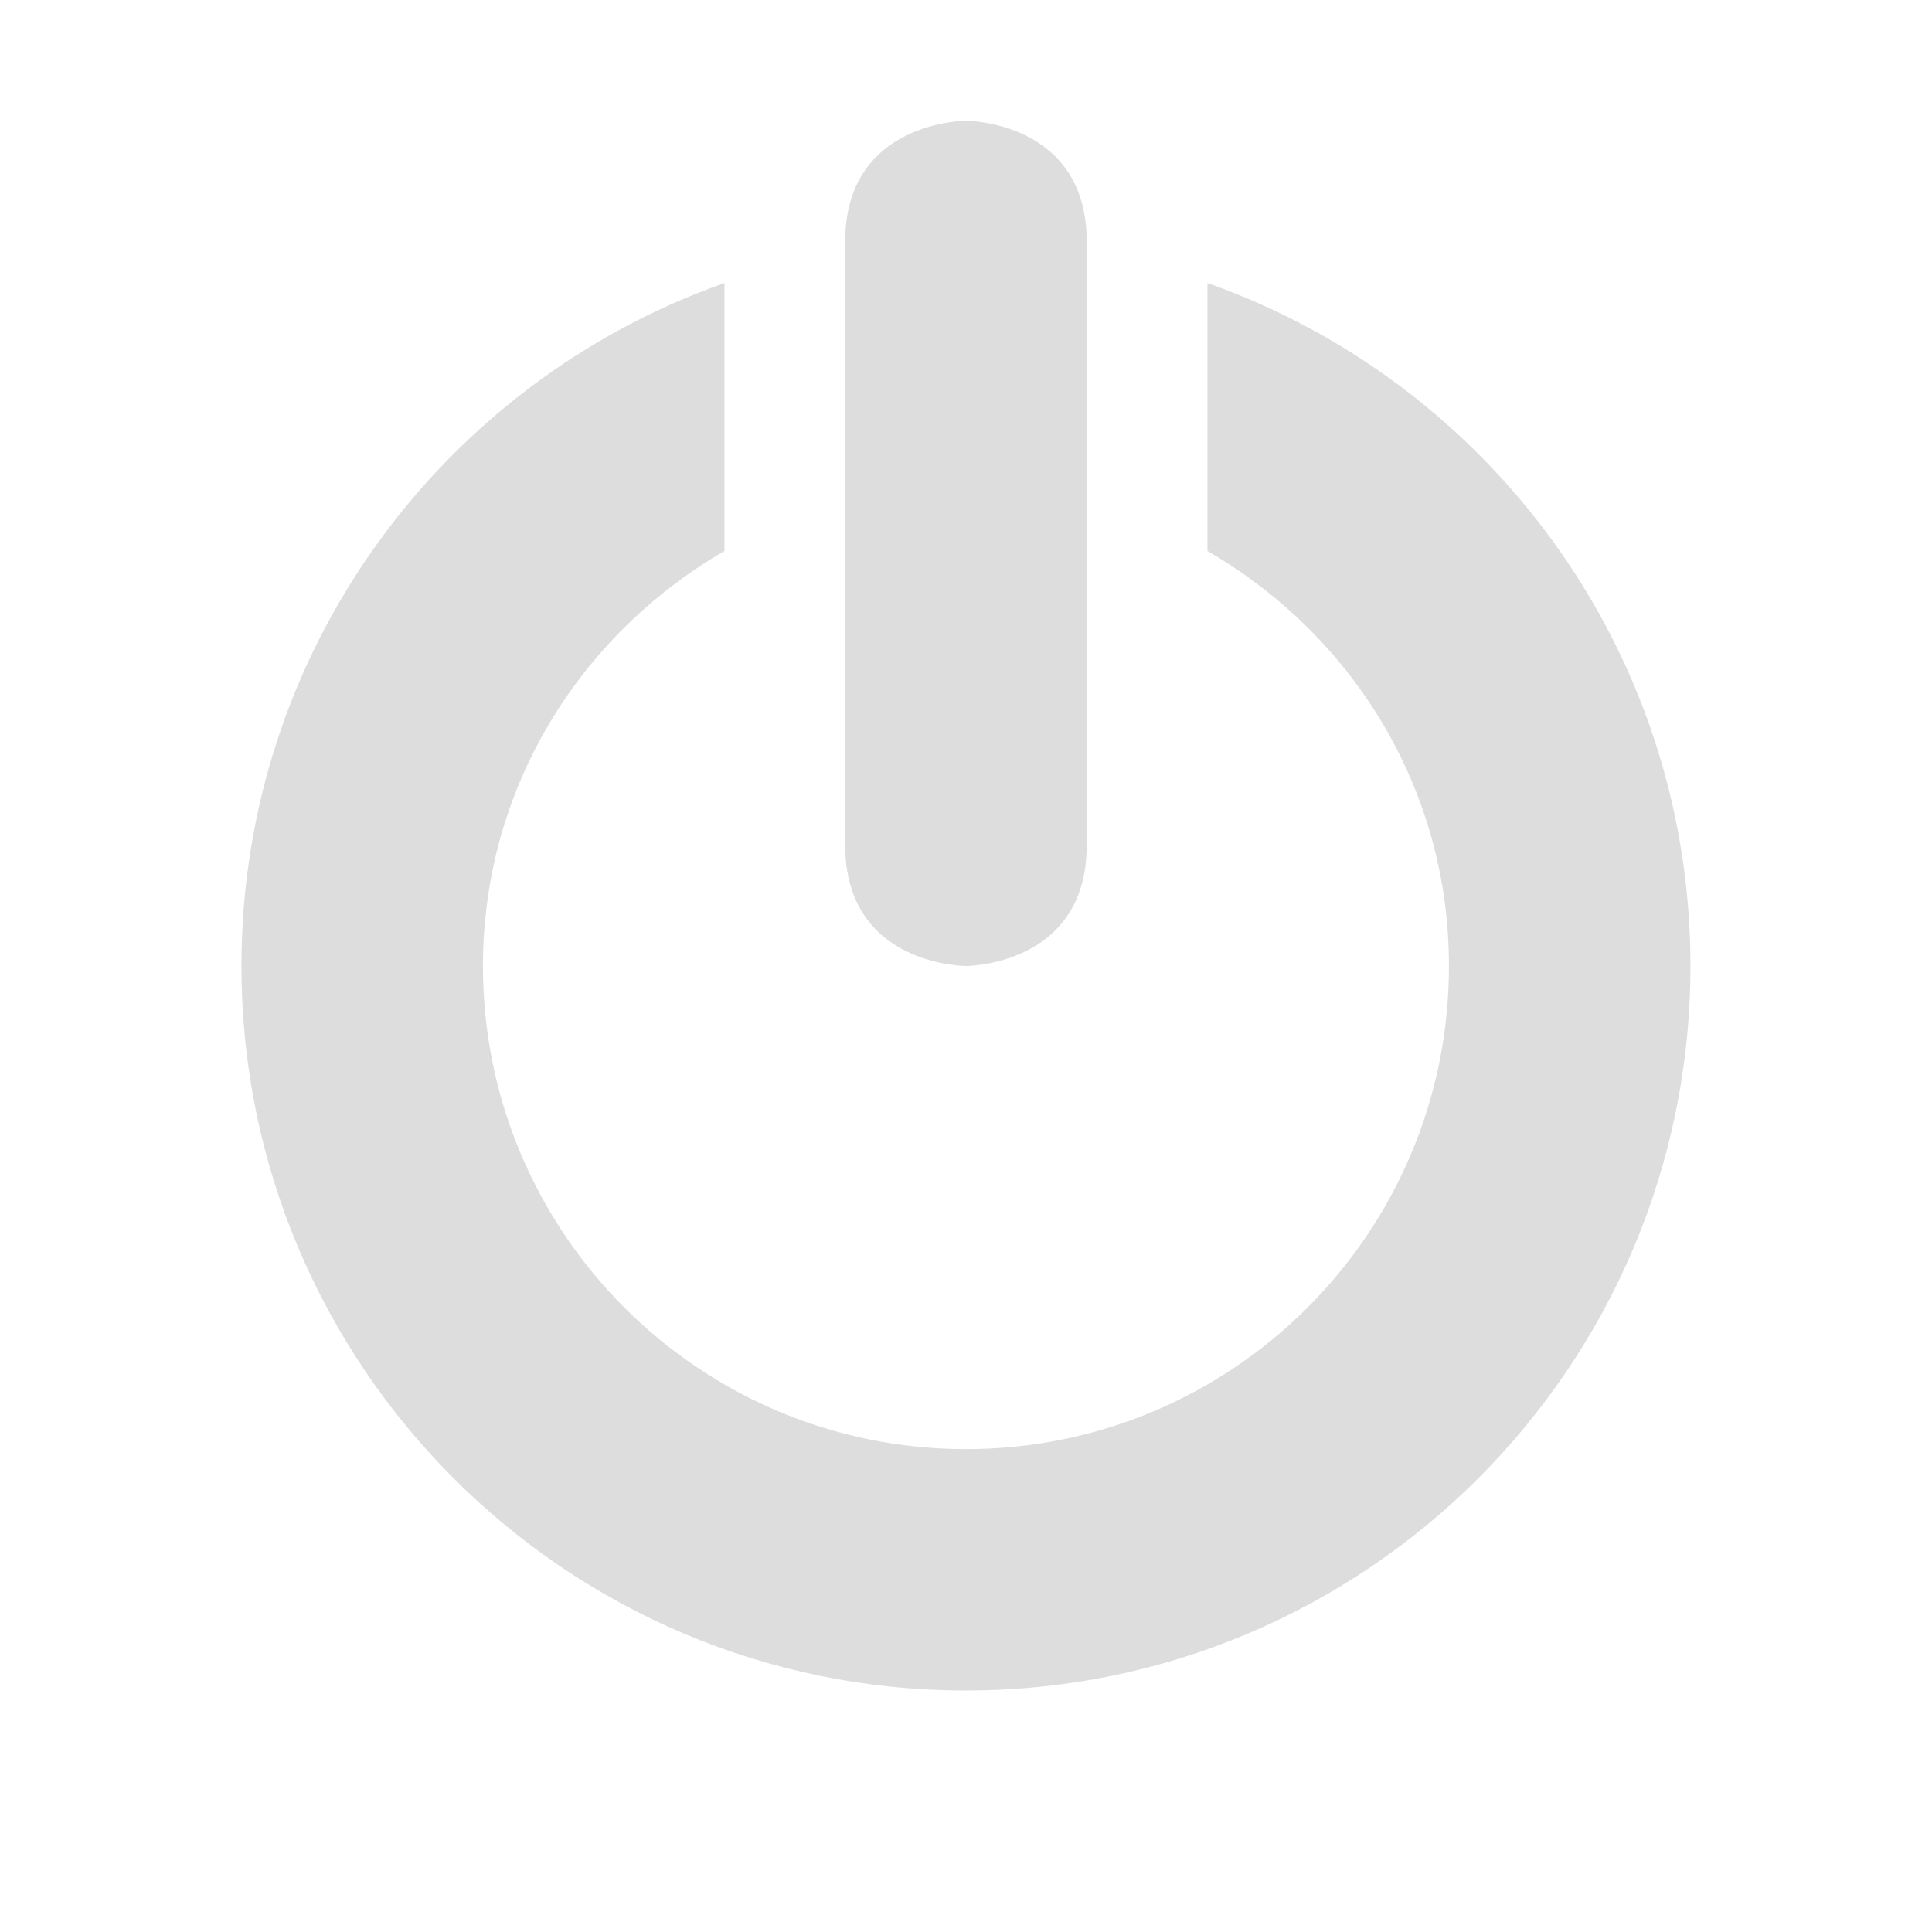
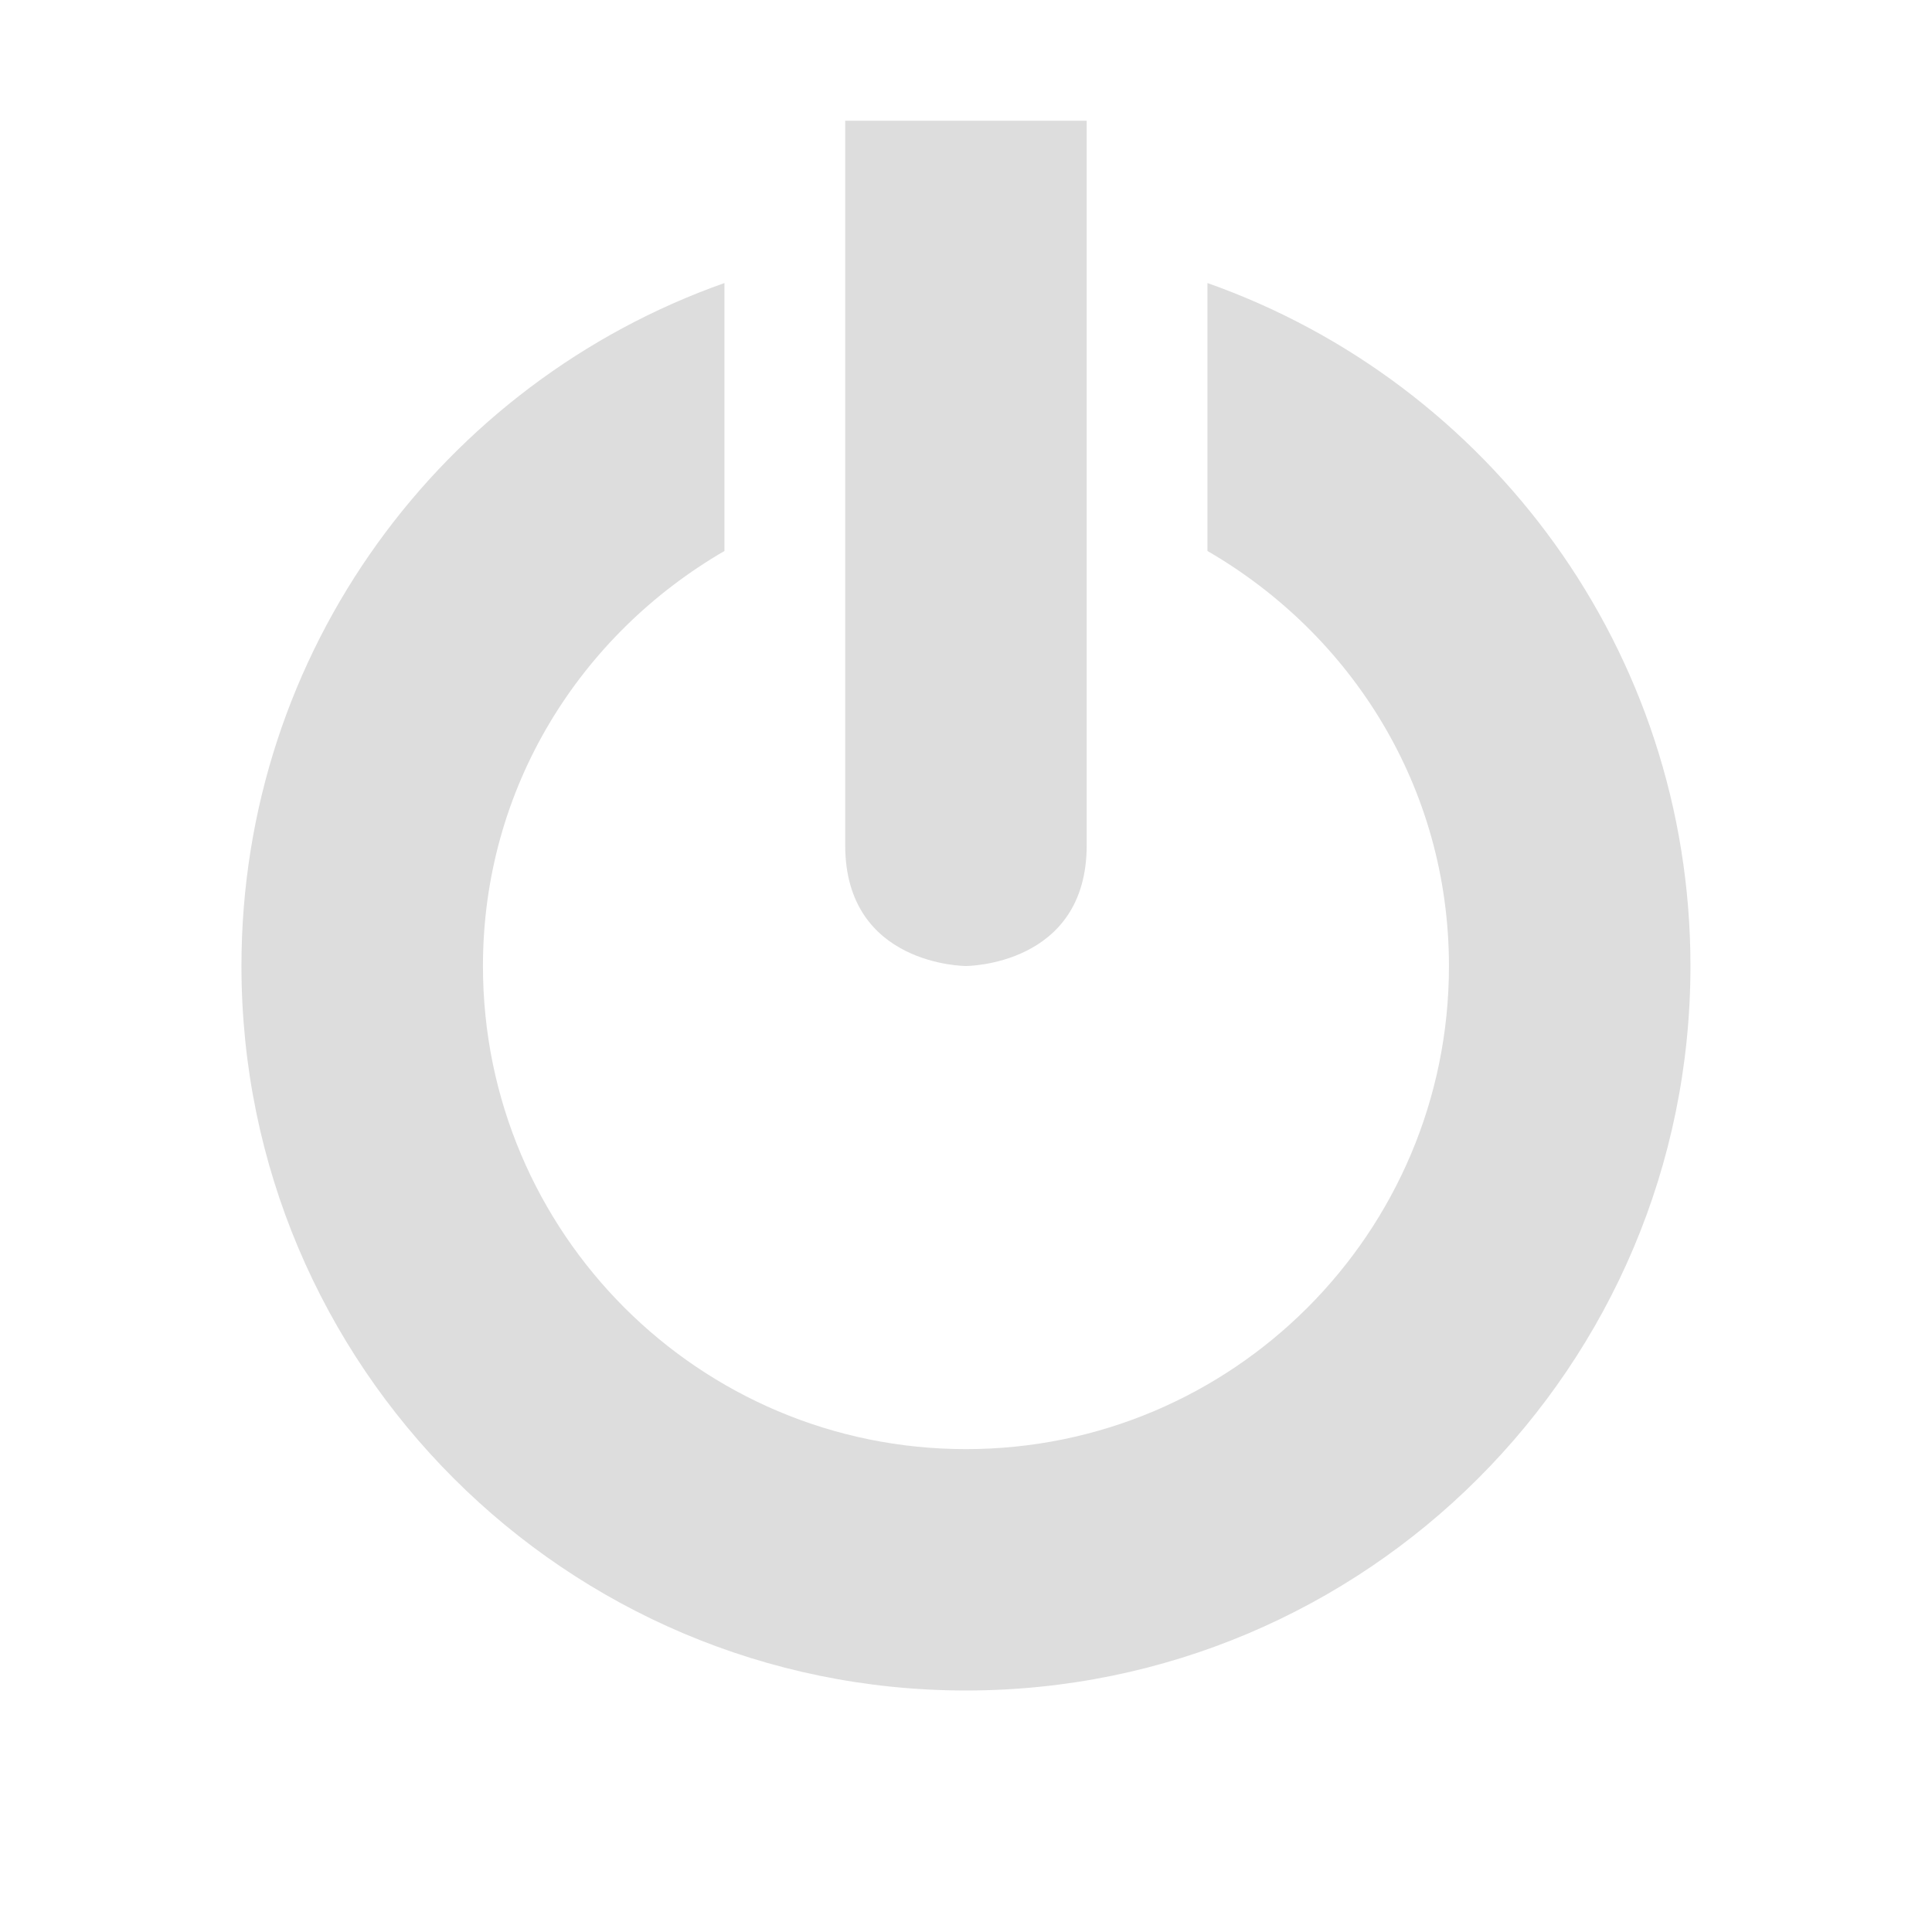
<svg xmlns="http://www.w3.org/2000/svg" xmlns:xlink="http://www.w3.org/1999/xlink" height="16" id="svg7384" style="enable-background:new" version="1.1" width="16">
  <defs id="defs7386">
    <filter color-interpolation-filters="sRGB" id="filter7554">
      <feBlend id="feBlend7556" in2="BackgroundImage" mode="darken" />
    </filter>
    <linearGradient gradientTransform="matrix(0.08112299,0,0,0.07855526,540.8143,254.8467)" gradientUnits="userSpaceOnUse" xlink:href="#linearGradient3785" id="linearGradient3189" x1="365.512" x2="365.978" y1="408.397" y2="520.171" />
    <linearGradient id="linearGradient3785">
      <stop id="stop3787" offset="0" style="stop-color:#384880;stop-opacity:1;" />
      <stop id="stop3789" offset="1" style="stop-color:#000000;stop-opacity:1;" />
    </linearGradient>
  </defs>
  <g id="layer9" style="display:inline" transform="translate(-321.0004,-57.00002)" />
  <g id="layer10" style="display:inline;filter:url(#filter7554)" transform="translate(-321.0004,-57.00002)" />
  <g id="layer1" style="display:inline" transform="translate(-80.0002,-674)" />
  <g id="layer14" style="display:inline" transform="translate(-321.0004,-57.00002)" />
  <g id="layer15" style="display:inline" transform="translate(-321.0004,-57.00002)" />
  <g id="g71291" style="display:inline" transform="translate(-321.0004,-57.00002)" />
  <g id="g4953" style="display:inline" transform="translate(-321.0004,-57.00002)" />
  <g id="layer12" style="display:inline" transform="translate(-321.0004,-57.00002)">
-     <path d="m 330,64 c 0,1 -1,1 -1,1 0,0 -1,0 -1,-1 l 0,-5 c 0,-1 1,-1 1,-1 0,0 1,0 1,1 z" id="path3817" style="fill:#dddddd;fill-opacity:1;stroke:none" />
+     <path d="m 328,58 0,6 c 0,1 1,1 1,1 0,0 1,0 1,-1 l 0,-6 z" id="path3817" style="fill:#dddddd;fill-opacity:1;stroke:none" />
    <path d="m 327,59.344 c -2.331,0.823 -4,3.043 -4,5.656 0,3.314 2.686,6 6,6 3.314,0 6,-2.686 6,-6 0,-2.613 -1.669,-4.833 -4,-5.656 l 0,2.219 c 1.194,0.692 2,1.958 2,3.438 0,2.209 -1.791,4 -4,4 -2.209,0 -4,-1.791 -4,-4 0,-1.479 0.806,-2.745 2,-3.438 l 0,-2.219 z" id="path5691" style="color:#bebebe;fill:#dddddd;fill-opacity:1;fill-rule:nonzero;stroke:none;stroke-width:2;marker:none;visibility:visible;display:inline;overflow:visible;enable-background:accumulate" />
  </g>
</svg>
